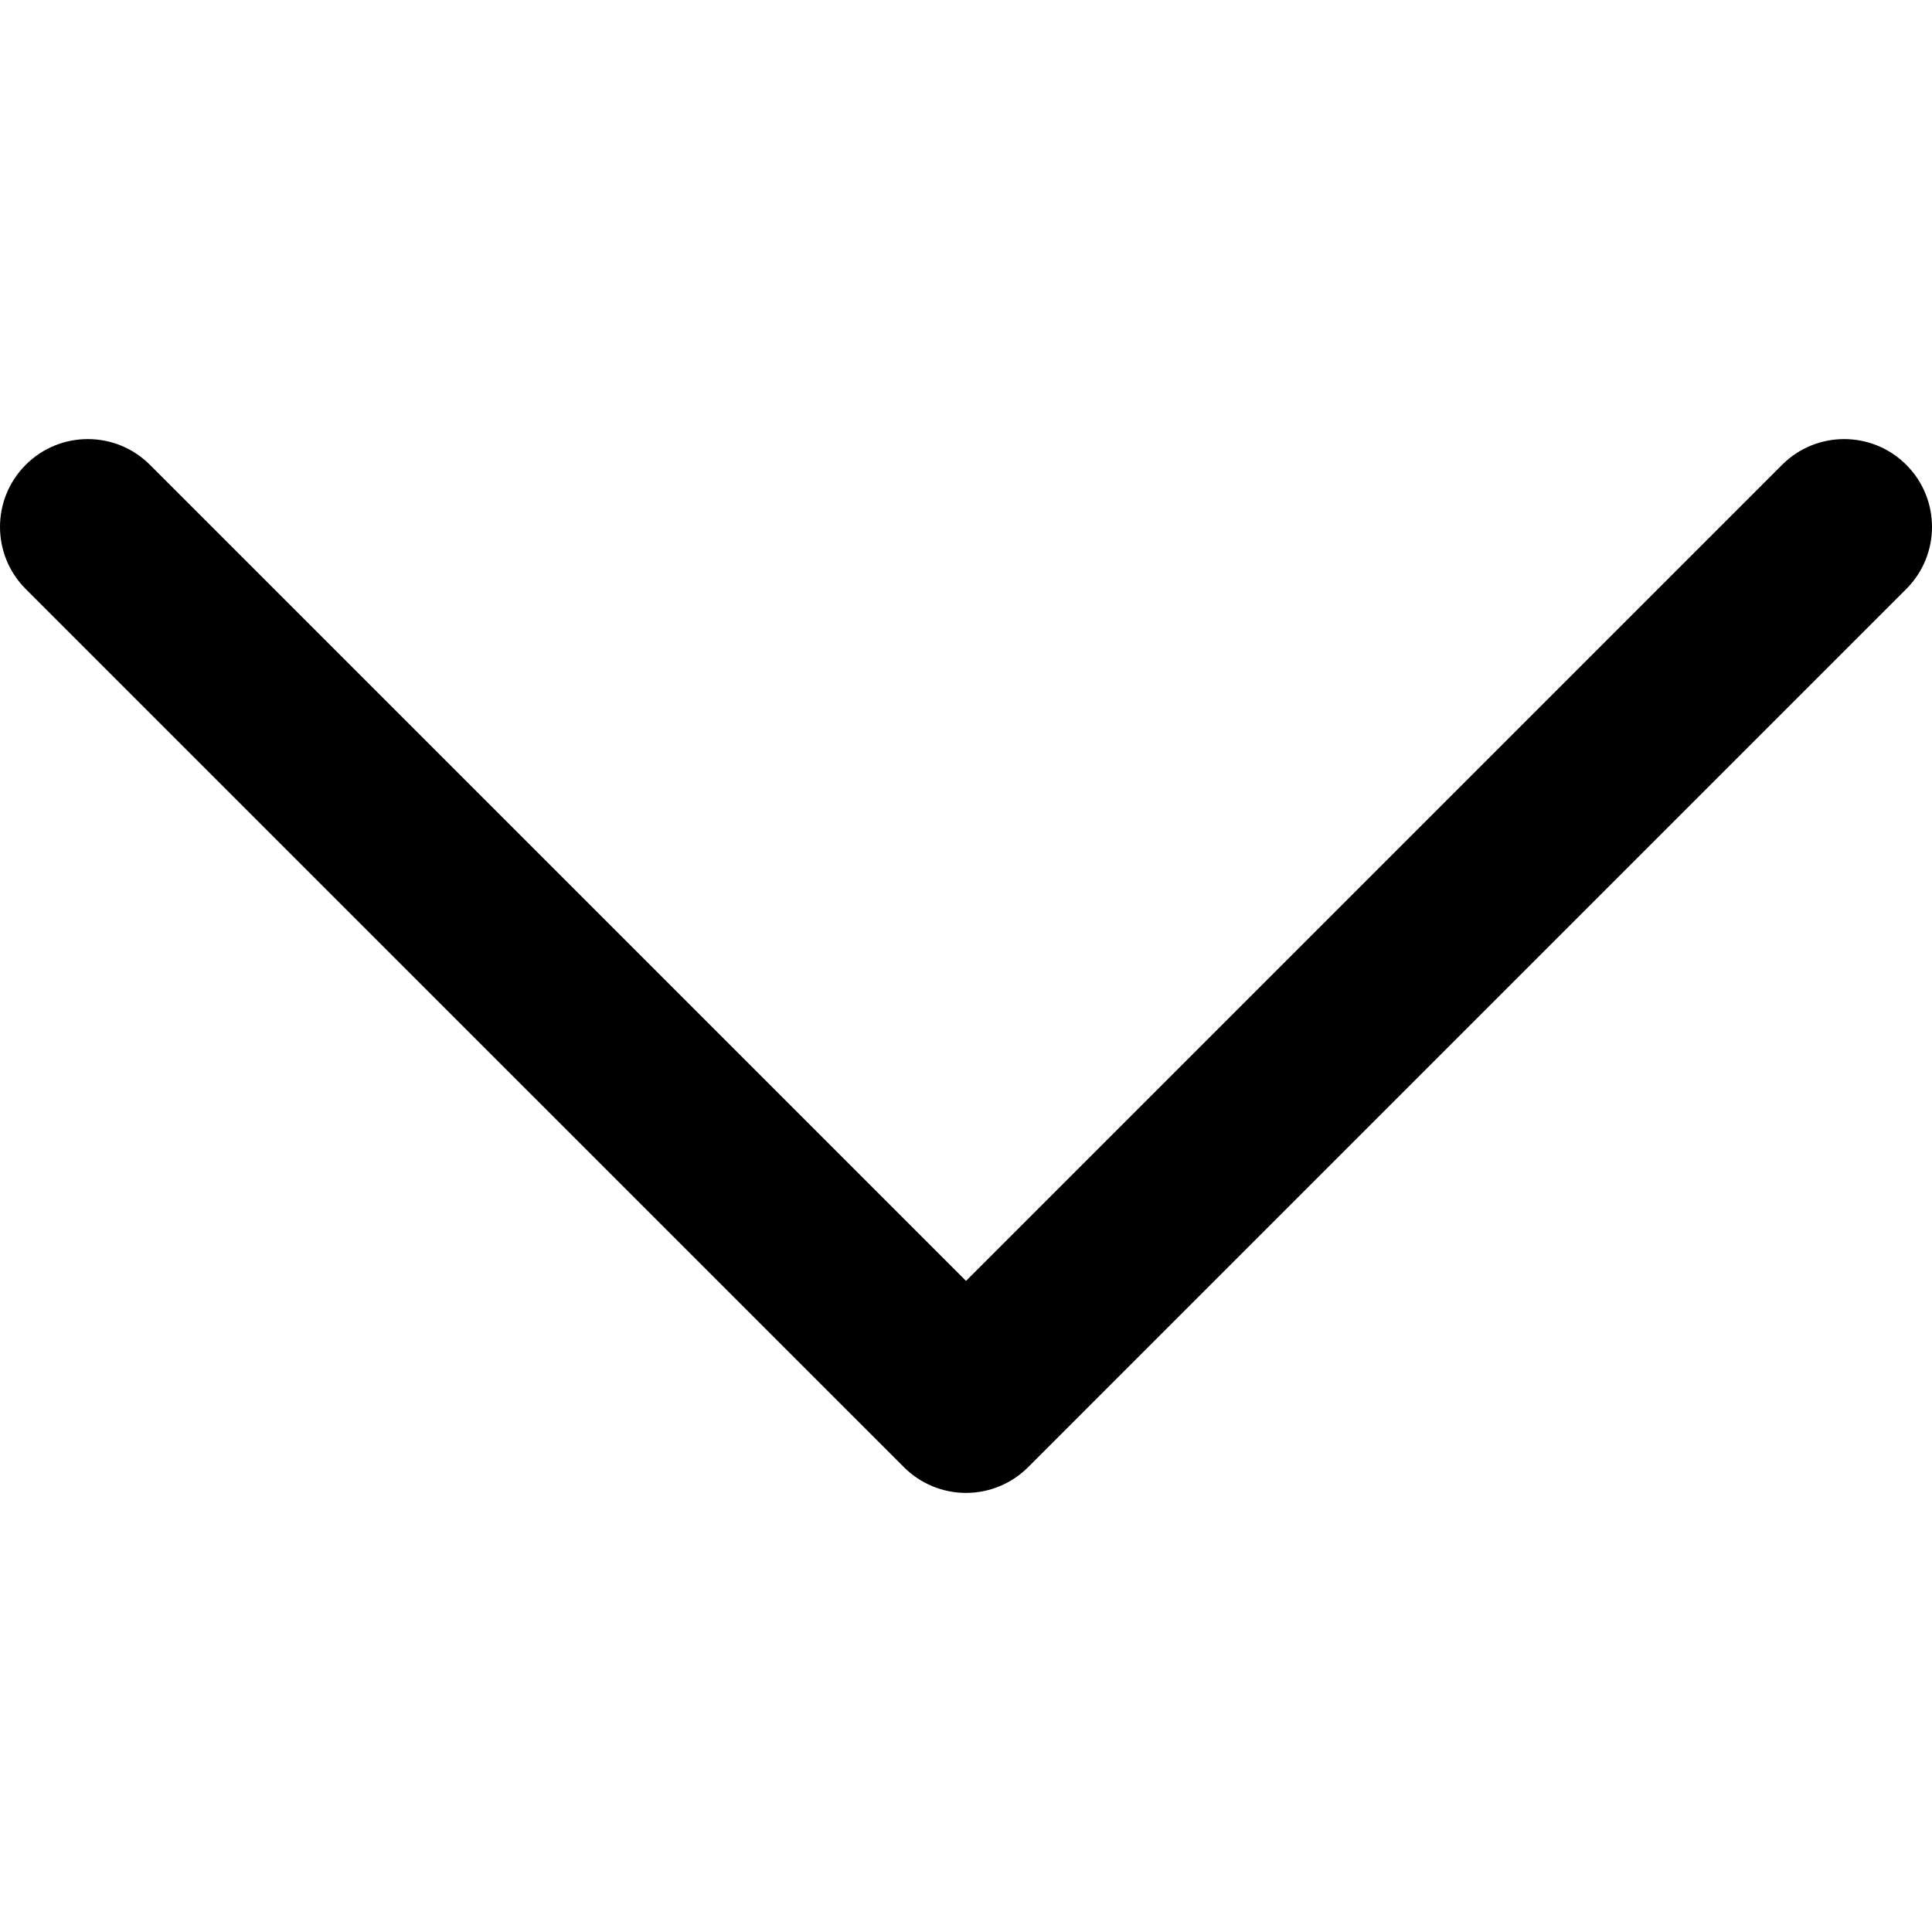
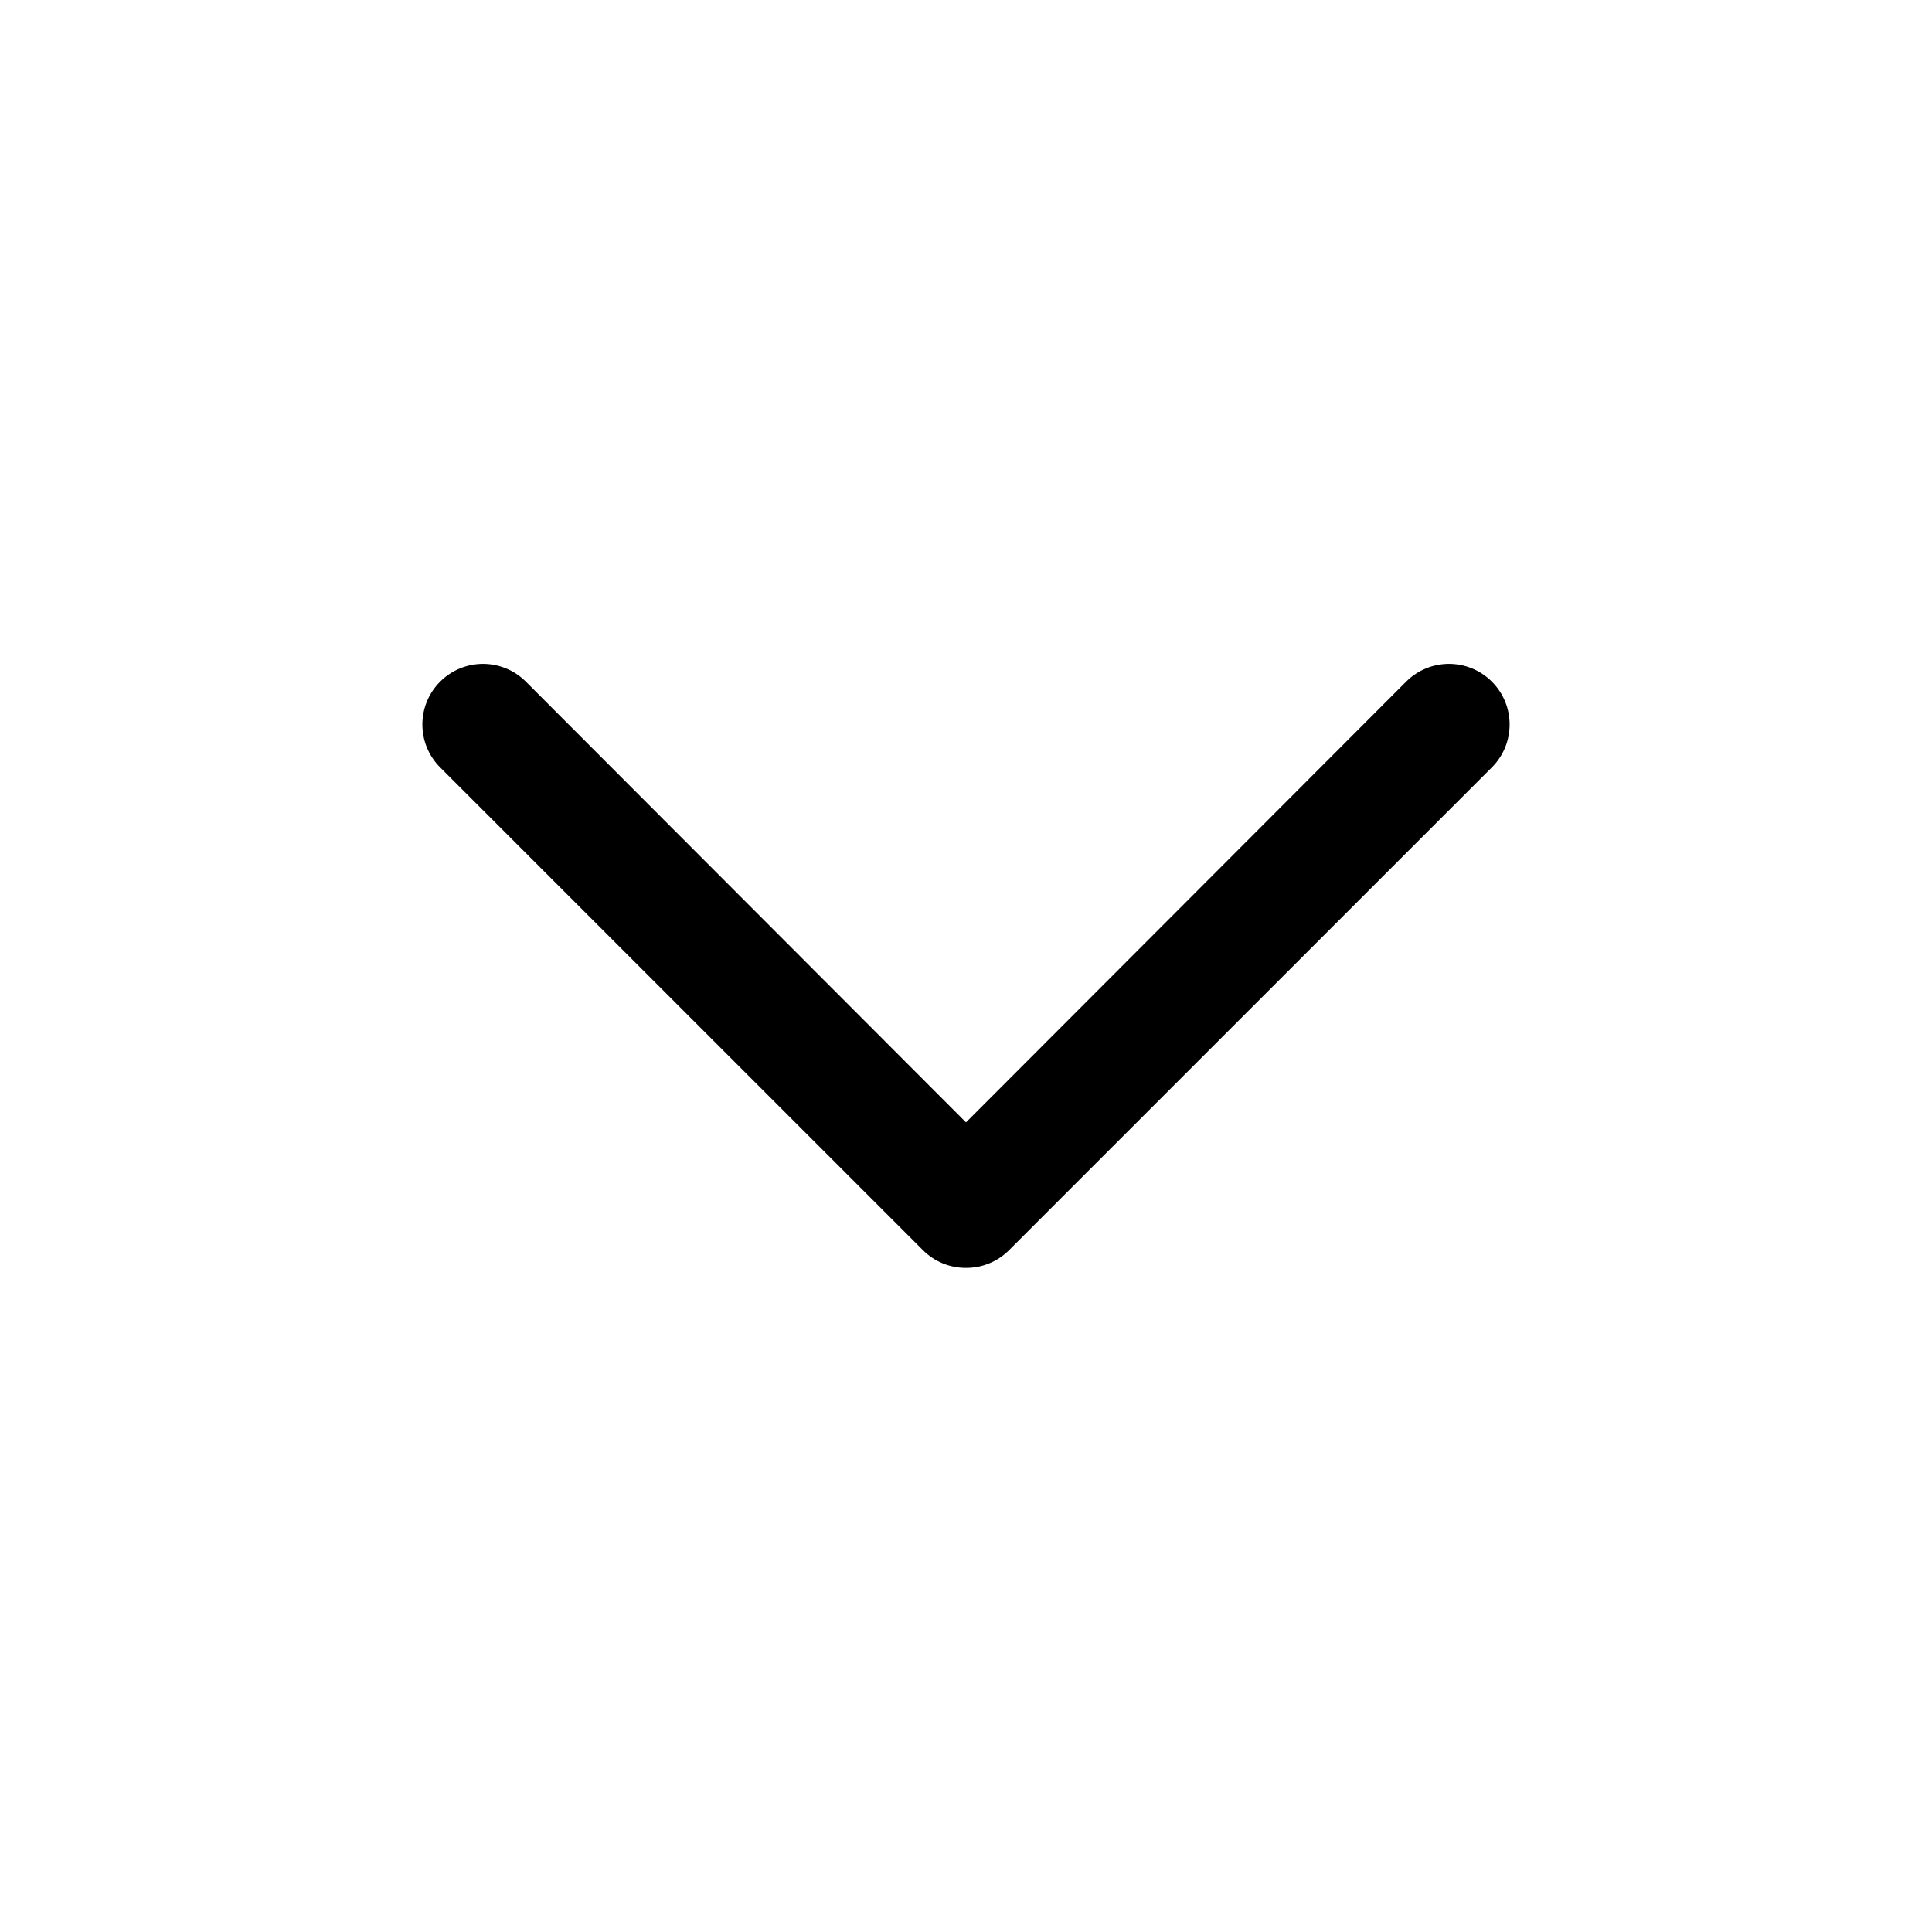
- <svg xmlns="http://www.w3.org/2000/svg" version="1.1" id="Layer_1" x="0px" y="0px" viewBox="0 0 330 330" style="enable-background:new 0 0 330 330;" xml:space="preserve">
-   <path id="XMLID_225_" d="M325.607,79.393c-5.857-5.857-15.355-5.858-21.213,0.001l-139.39,139.393L25.607,79.393  c-5.857-5.857-15.355-5.858-21.213,0.001c-5.858,5.858-5.858,15.355,0,21.213l150.004,150c2.813,2.813,6.628,4.393,10.606,4.393  s7.794-1.581,10.606-4.394l149.996-150C331.465,94.749,331.465,85.251,325.607,79.393z" />
-   <g>
- </g>
-   <g>
- </g>
-   <g>
- </g>
-   <g>
- </g>
-   <g>
- </g>
-   <g>
- </g>
-   <g>
- </g>
-   <g>
- </g>
-   <g>
- </g>
-   <g>
- </g>
-   <g>
- </g>
-   <g>
- </g>
-   <g>
- </g>
-   <g>
- </g>
-   <g>
- </g>
+ <svg xmlns="http://www.w3.org/2000/svg" viewBox="0 0 32 32">
+   <defs>
+     <style>.cls-1{fill:none;}</style>
+   </defs>
+   <g data-name="Layer 2" id="Layer_2">
+     <path d="M16,21a1,1,0,0,1-.71-.29l-8-8a1,1,0,1,1,1.42-1.42L16,18.59l7.29-7.3a1,1,0,0,1,1.42,1.42l-8,8A1,1,0,0,1,16,21Z" />
+   </g>
+   <g id="frame">
+     <rect class="cls-1" height="32" width="32" />
+   </g>
</svg>
